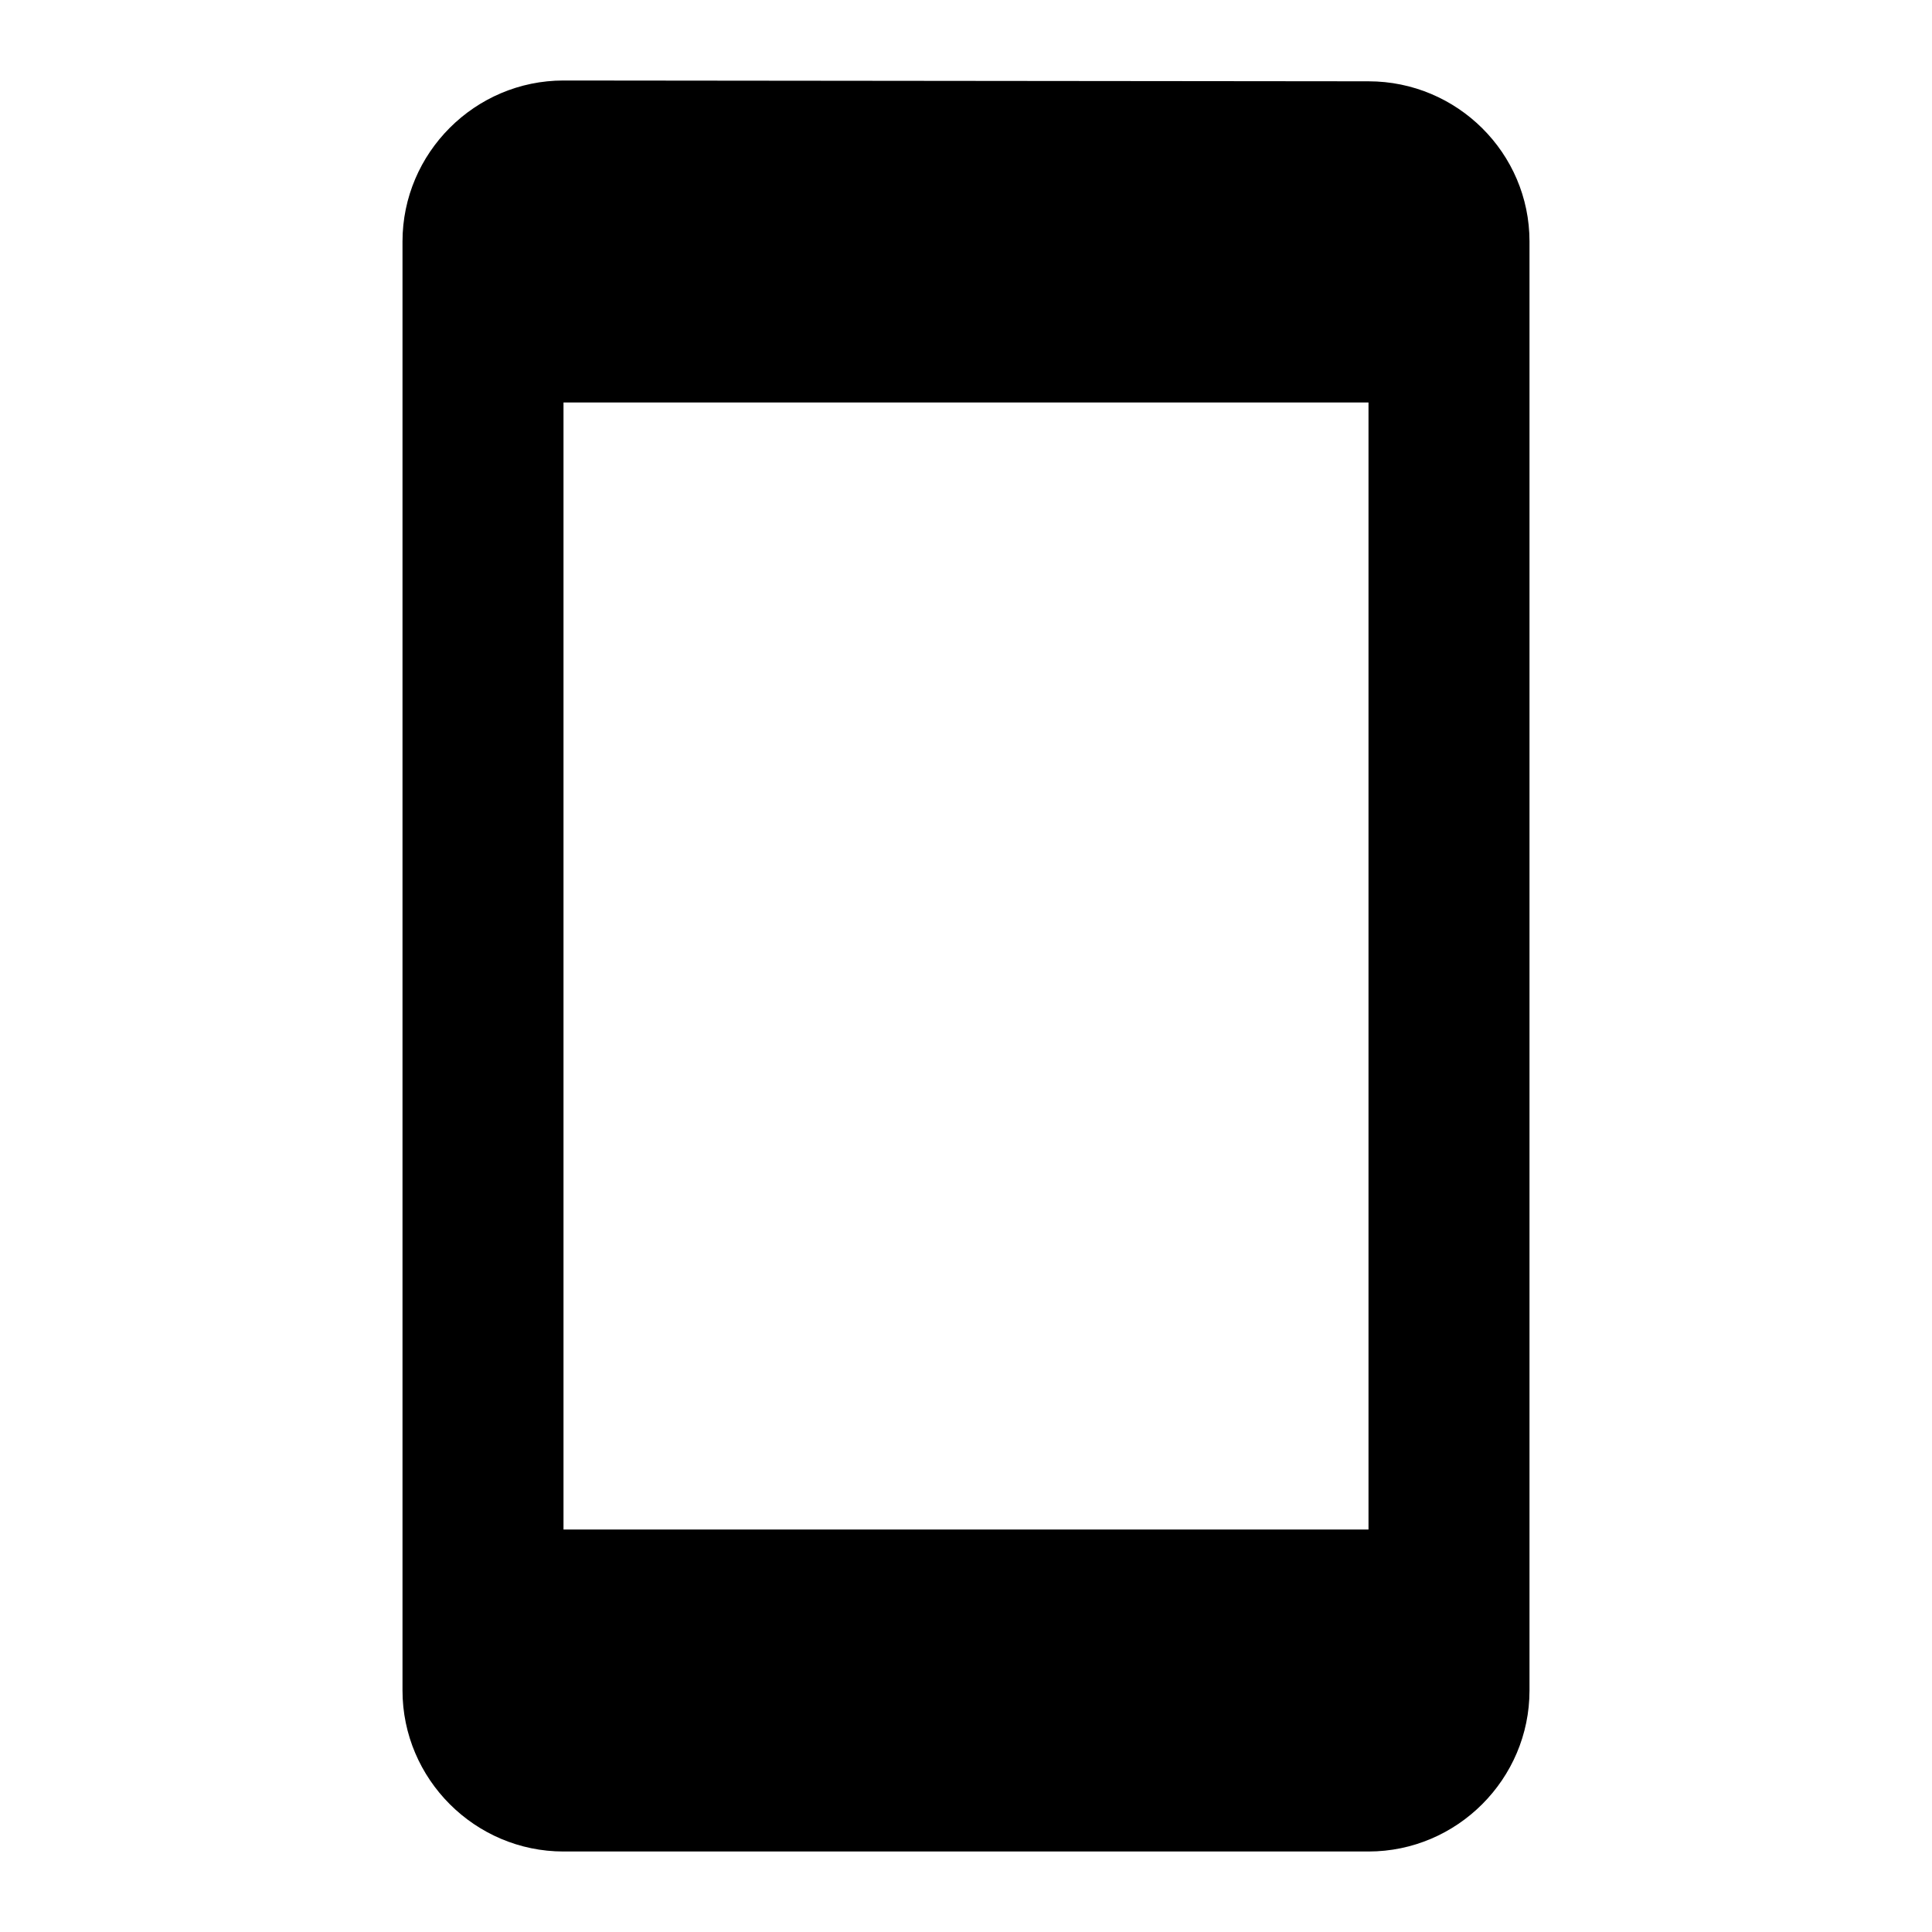
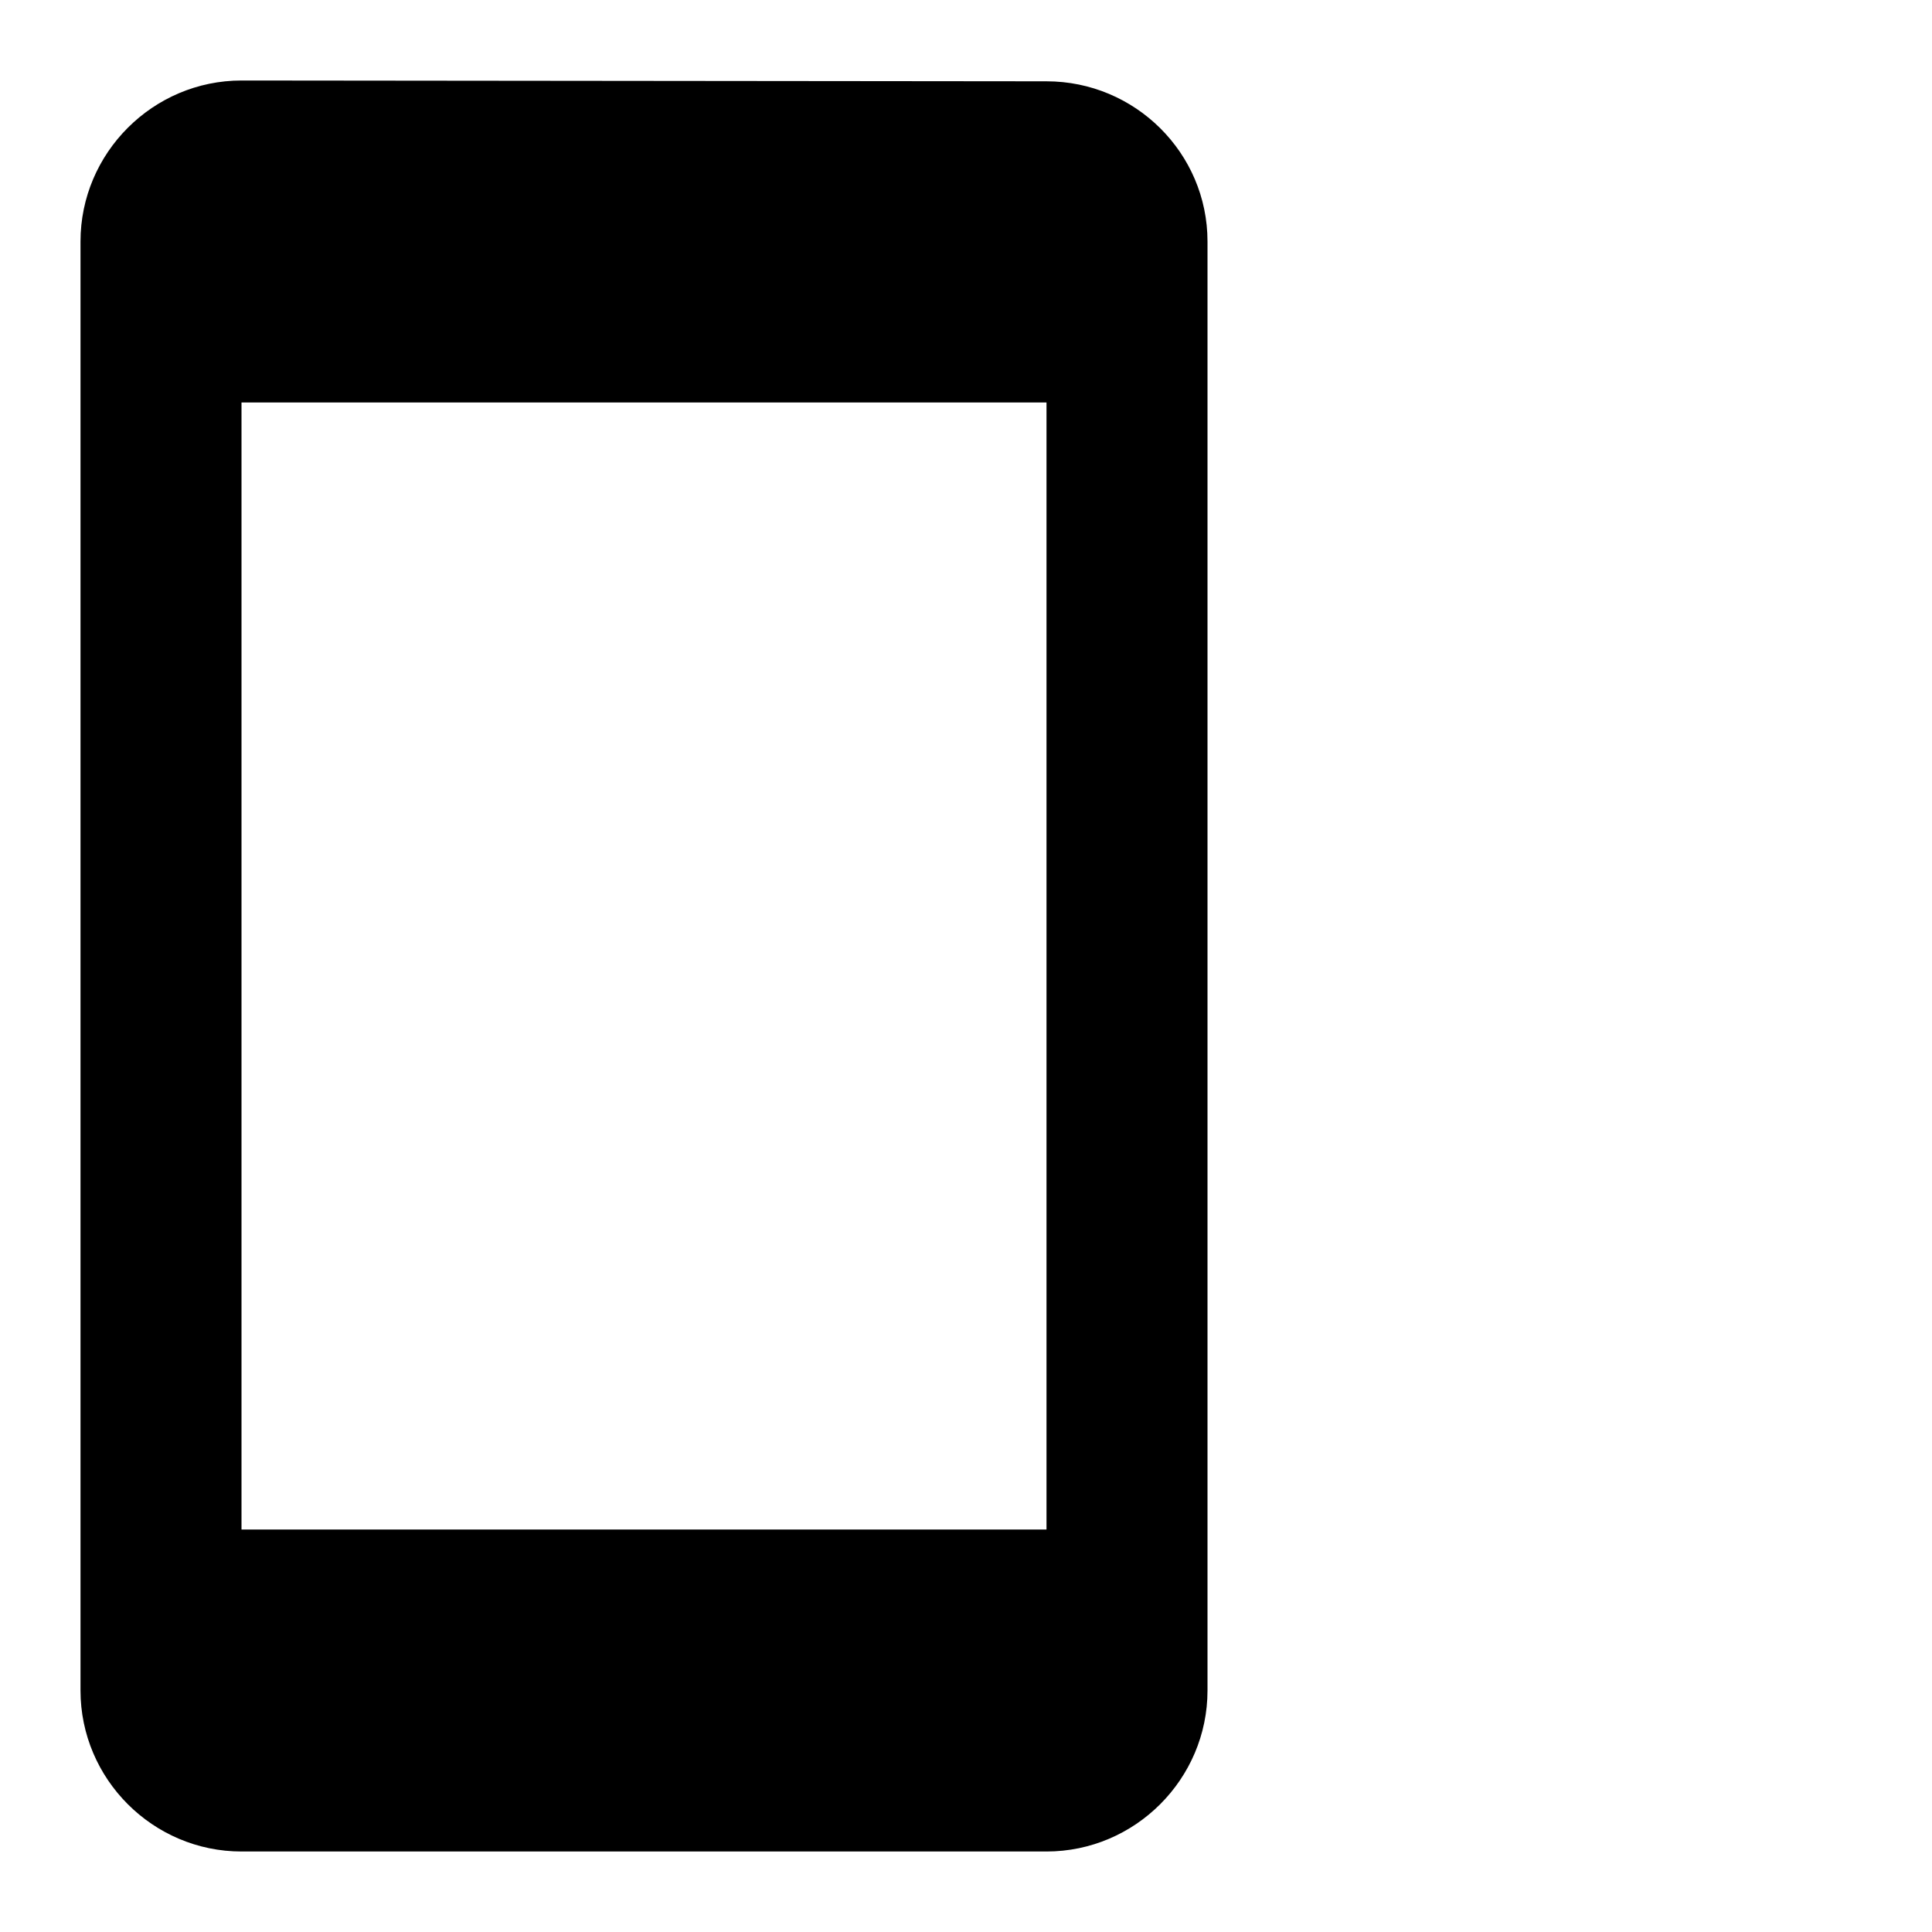
- <svg xmlns="http://www.w3.org/2000/svg" height="24" viewBox="0 0 24 24" width="24">
+ <svg xmlns="http://www.w3.org/2000/svg" height="24" viewBox="4 0 24 24" width="24">
  <path d="M0 0h24v24H0z" fill="none" />
  <path d="M17 1.01L7 1c-1.1 0-2 .9-2 2v18c0 1.1.9 2 2 2h10c1.1 0 2-.9 2-2V3c0-1.1-.9-1.99-2-1.99zM17 19H7V5h10v14z" />
</svg>
